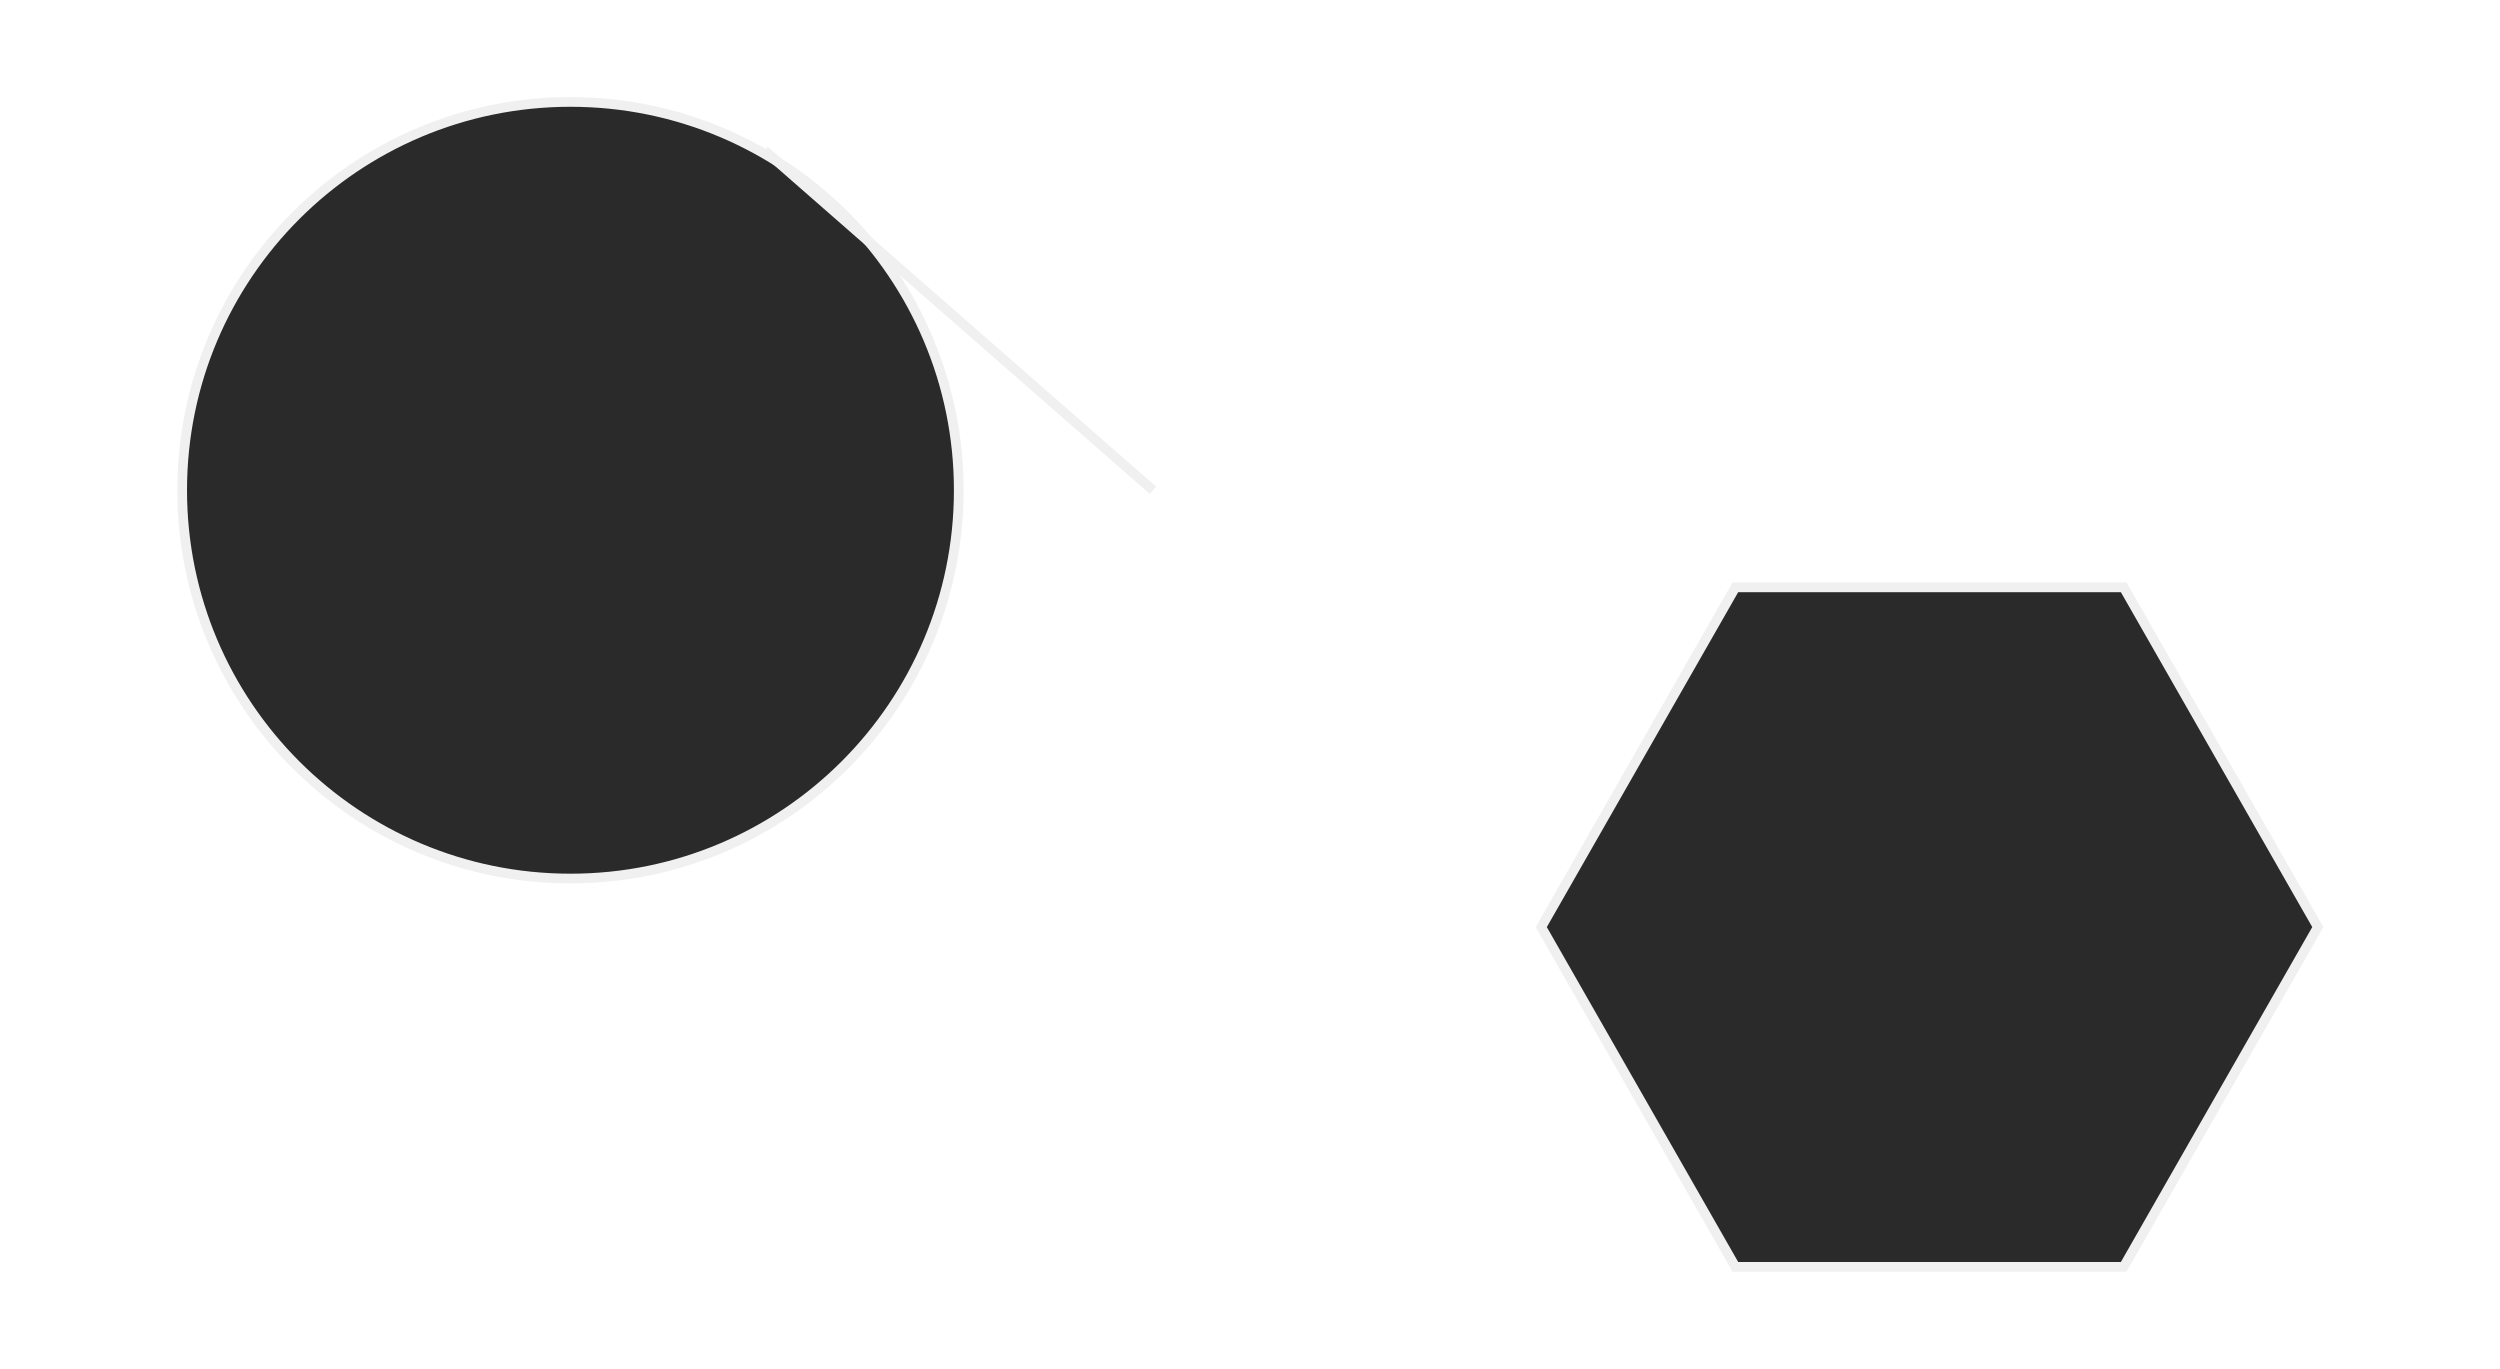
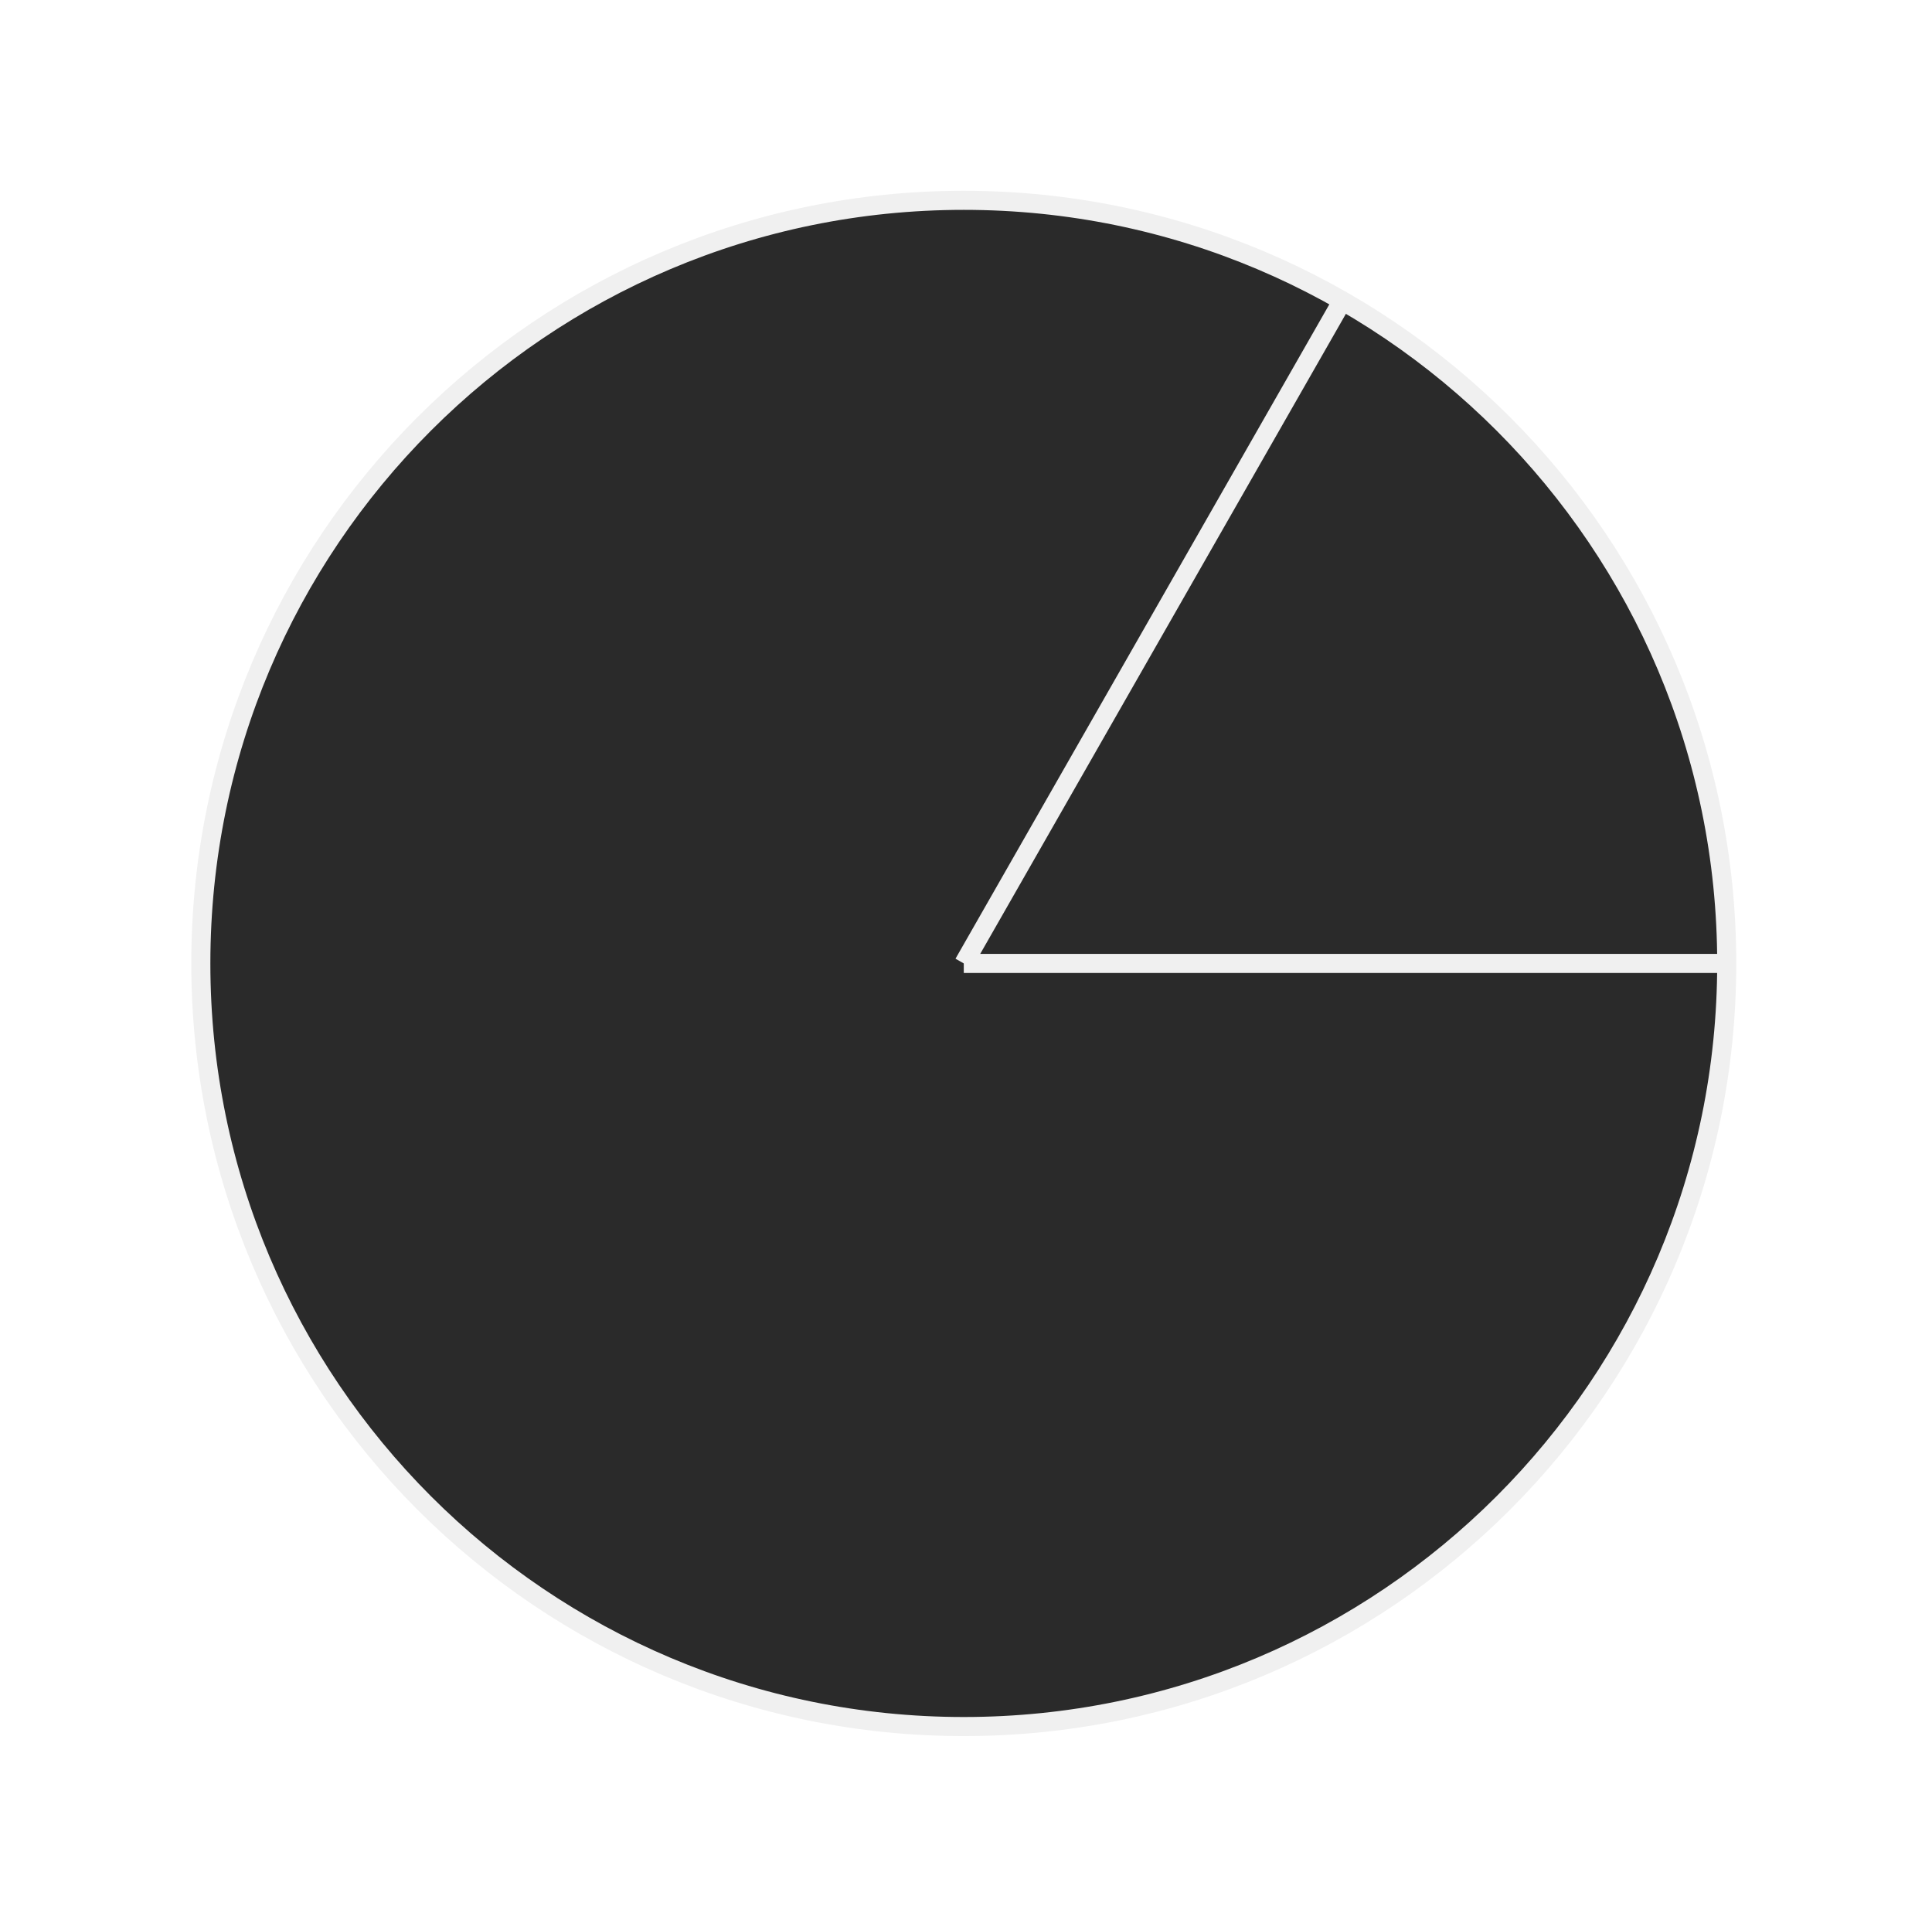
- <svg xmlns="http://www.w3.org/2000/svg" version="1.1" height="121px" width="221px" viewBox="-10 -10 241 141" content="&lt;mxGraphModel dx=&quot;295&quot; dy=&quot;217&quot; grid=&quot;1&quot; gridSize=&quot;10&quot; guides=&quot;1&quot; tooltips=&quot;1&quot; connect=&quot;1&quot; arrows=&quot;1&quot; fold=&quot;1&quot; page=&quot;0&quot; pageScale=&quot;1&quot; pageWidth=&quot;827&quot; pageHeight=&quot;1169&quot; math=&quot;0&quot; shadow=&quot;0&quot;&gt;&lt;root&gt;&lt;mxCell id=&quot;0&quot;/&gt;&lt;mxCell id=&quot;1&quot; parent=&quot;0&quot;/&gt;&lt;mxCell id=&quot;2&quot; value=&quot;&quot; style=&quot;ellipse;whiteSpace=wrap;html=1;aspect=fixed;&quot; vertex=&quot;1&quot; parent=&quot;1&quot;&gt;&lt;mxGeometry width=&quot;80&quot; height=&quot;80&quot; as=&quot;geometry&quot;/&gt;&lt;/mxCell&gt;&lt;mxCell id=&quot;3&quot; value=&quot;&quot; style=&quot;shape=hexagon;perimeter=hexagonPerimeter2;whiteSpace=wrap;html=1;fixedSize=1;&quot; vertex=&quot;1&quot; parent=&quot;1&quot;&gt;&lt;mxGeometry x=&quot;140&quot; y=&quot;50&quot; width=&quot;80&quot; height=&quot;70&quot; as=&quot;geometry&quot;/&gt;&lt;/mxCell&gt;&lt;mxCell id=&quot;5&quot; value=&quot;&quot; style=&quot;endArrow=none;html=1;&quot; edge=&quot;1&quot; parent=&quot;1&quot;&gt;&lt;mxGeometry width=&quot;50&quot; height=&quot;50&quot; relative=&quot;1&quot; as=&quot;geometry&quot;&gt;&lt;mxPoint x=&quot;100&quot; y=&quot;40&quot; as=&quot;sourcePoint&quot;/&gt;&lt;mxPoint x=&quot;60&quot; y=&quot;5&quot; as=&quot;targetPoint&quot;/&gt;&lt;/mxGeometry&gt;&lt;/mxCell&gt;&lt;/root&gt;&lt;/mxGraphModel&gt;">
+ <svg xmlns="http://www.w3.org/2000/svg" version="1.1" height="81px" width="81.233px" viewBox="-10 -10 101.233 101" content="&lt;mxGraphModel dx=&quot;240&quot; dy=&quot;217&quot; grid=&quot;1&quot; gridSize=&quot;10&quot; guides=&quot;0&quot; tooltips=&quot;1&quot; connect=&quot;1&quot; arrows=&quot;1&quot; fold=&quot;1&quot; page=&quot;0&quot; pageScale=&quot;1&quot; pageWidth=&quot;827&quot; pageHeight=&quot;1169&quot; math=&quot;0&quot; shadow=&quot;0&quot;&gt;&lt;root&gt;&lt;mxCell id=&quot;0&quot;/&gt;&lt;mxCell id=&quot;1&quot; parent=&quot;0&quot;/&gt;&lt;mxCell id=&quot;2&quot; value=&quot;&quot; style=&quot;ellipse;whiteSpace=wrap;html=1;aspect=fixed;&quot; vertex=&quot;1&quot; parent=&quot;1&quot;&gt;&lt;mxGeometry width=&quot;80&quot; height=&quot;80&quot; as=&quot;geometry&quot;/&gt;&lt;/mxCell&gt;&lt;mxCell id=&quot;5&quot; value=&quot;&quot; style=&quot;endArrow=none;html=1;&quot; edge=&quot;1&quot; parent=&quot;1&quot;&gt;&lt;mxGeometry width=&quot;50&quot; height=&quot;50&quot; relative=&quot;1&quot; as=&quot;geometry&quot;&gt;&lt;mxPoint x=&quot;40&quot; y=&quot;40&quot; as=&quot;sourcePoint&quot;/&gt;&lt;mxPoint x=&quot;60&quot; y=&quot;5&quot; as=&quot;targetPoint&quot;/&gt;&lt;/mxGeometry&gt;&lt;/mxCell&gt;&lt;mxCell id=&quot;6&quot; value=&quot;&quot; style=&quot;endArrow=none;html=1;entryX=1;entryY=0.5;entryDx=0;entryDy=0;&quot; edge=&quot;1&quot; parent=&quot;1&quot; target=&quot;2&quot;&gt;&lt;mxGeometry width=&quot;50&quot; height=&quot;50&quot; relative=&quot;1&quot; as=&quot;geometry&quot;&gt;&lt;mxPoint x=&quot;40&quot; y=&quot;40&quot; as=&quot;sourcePoint&quot;/&gt;&lt;mxPoint x=&quot;70&quot; y=&quot;15&quot; as=&quot;targetPoint&quot;/&gt;&lt;/mxGeometry&gt;&lt;/mxCell&gt;&lt;/root&gt;&lt;/mxGraphModel&gt;">
  <style type="text/css" />
  <ellipse cx="40.5" cy="40.5" rx="40" ry="40" fill="#2a2a2a" stroke="#f0f0f0" pointer-events="none" />
-   <path d="M 160.5 50.5 L 200.5 50.5 L 220.5 85.5 L 200.5 120.5 L 160.5 120.5 L 140.5 85.5 Z" fill="#2a2a2a" stroke="#f0f0f0" stroke-miterlimit="10" pointer-events="none" />
-   <path d="M 100.5 40.5 L 60.5 5.5" fill="none" stroke="#f0f0f0" stroke-miterlimit="10" pointer-events="none" />
+   <path d="M 40.5 40.5 L 60.5 5.5" fill="none" stroke="#f0f0f0" stroke-miterlimit="10" pointer-events="none" />
+   <path d="M 40.5 40.5 L 80.5 40.5" fill="none" stroke="#f0f0f0" stroke-miterlimit="10" pointer-events="none" />
</svg>
